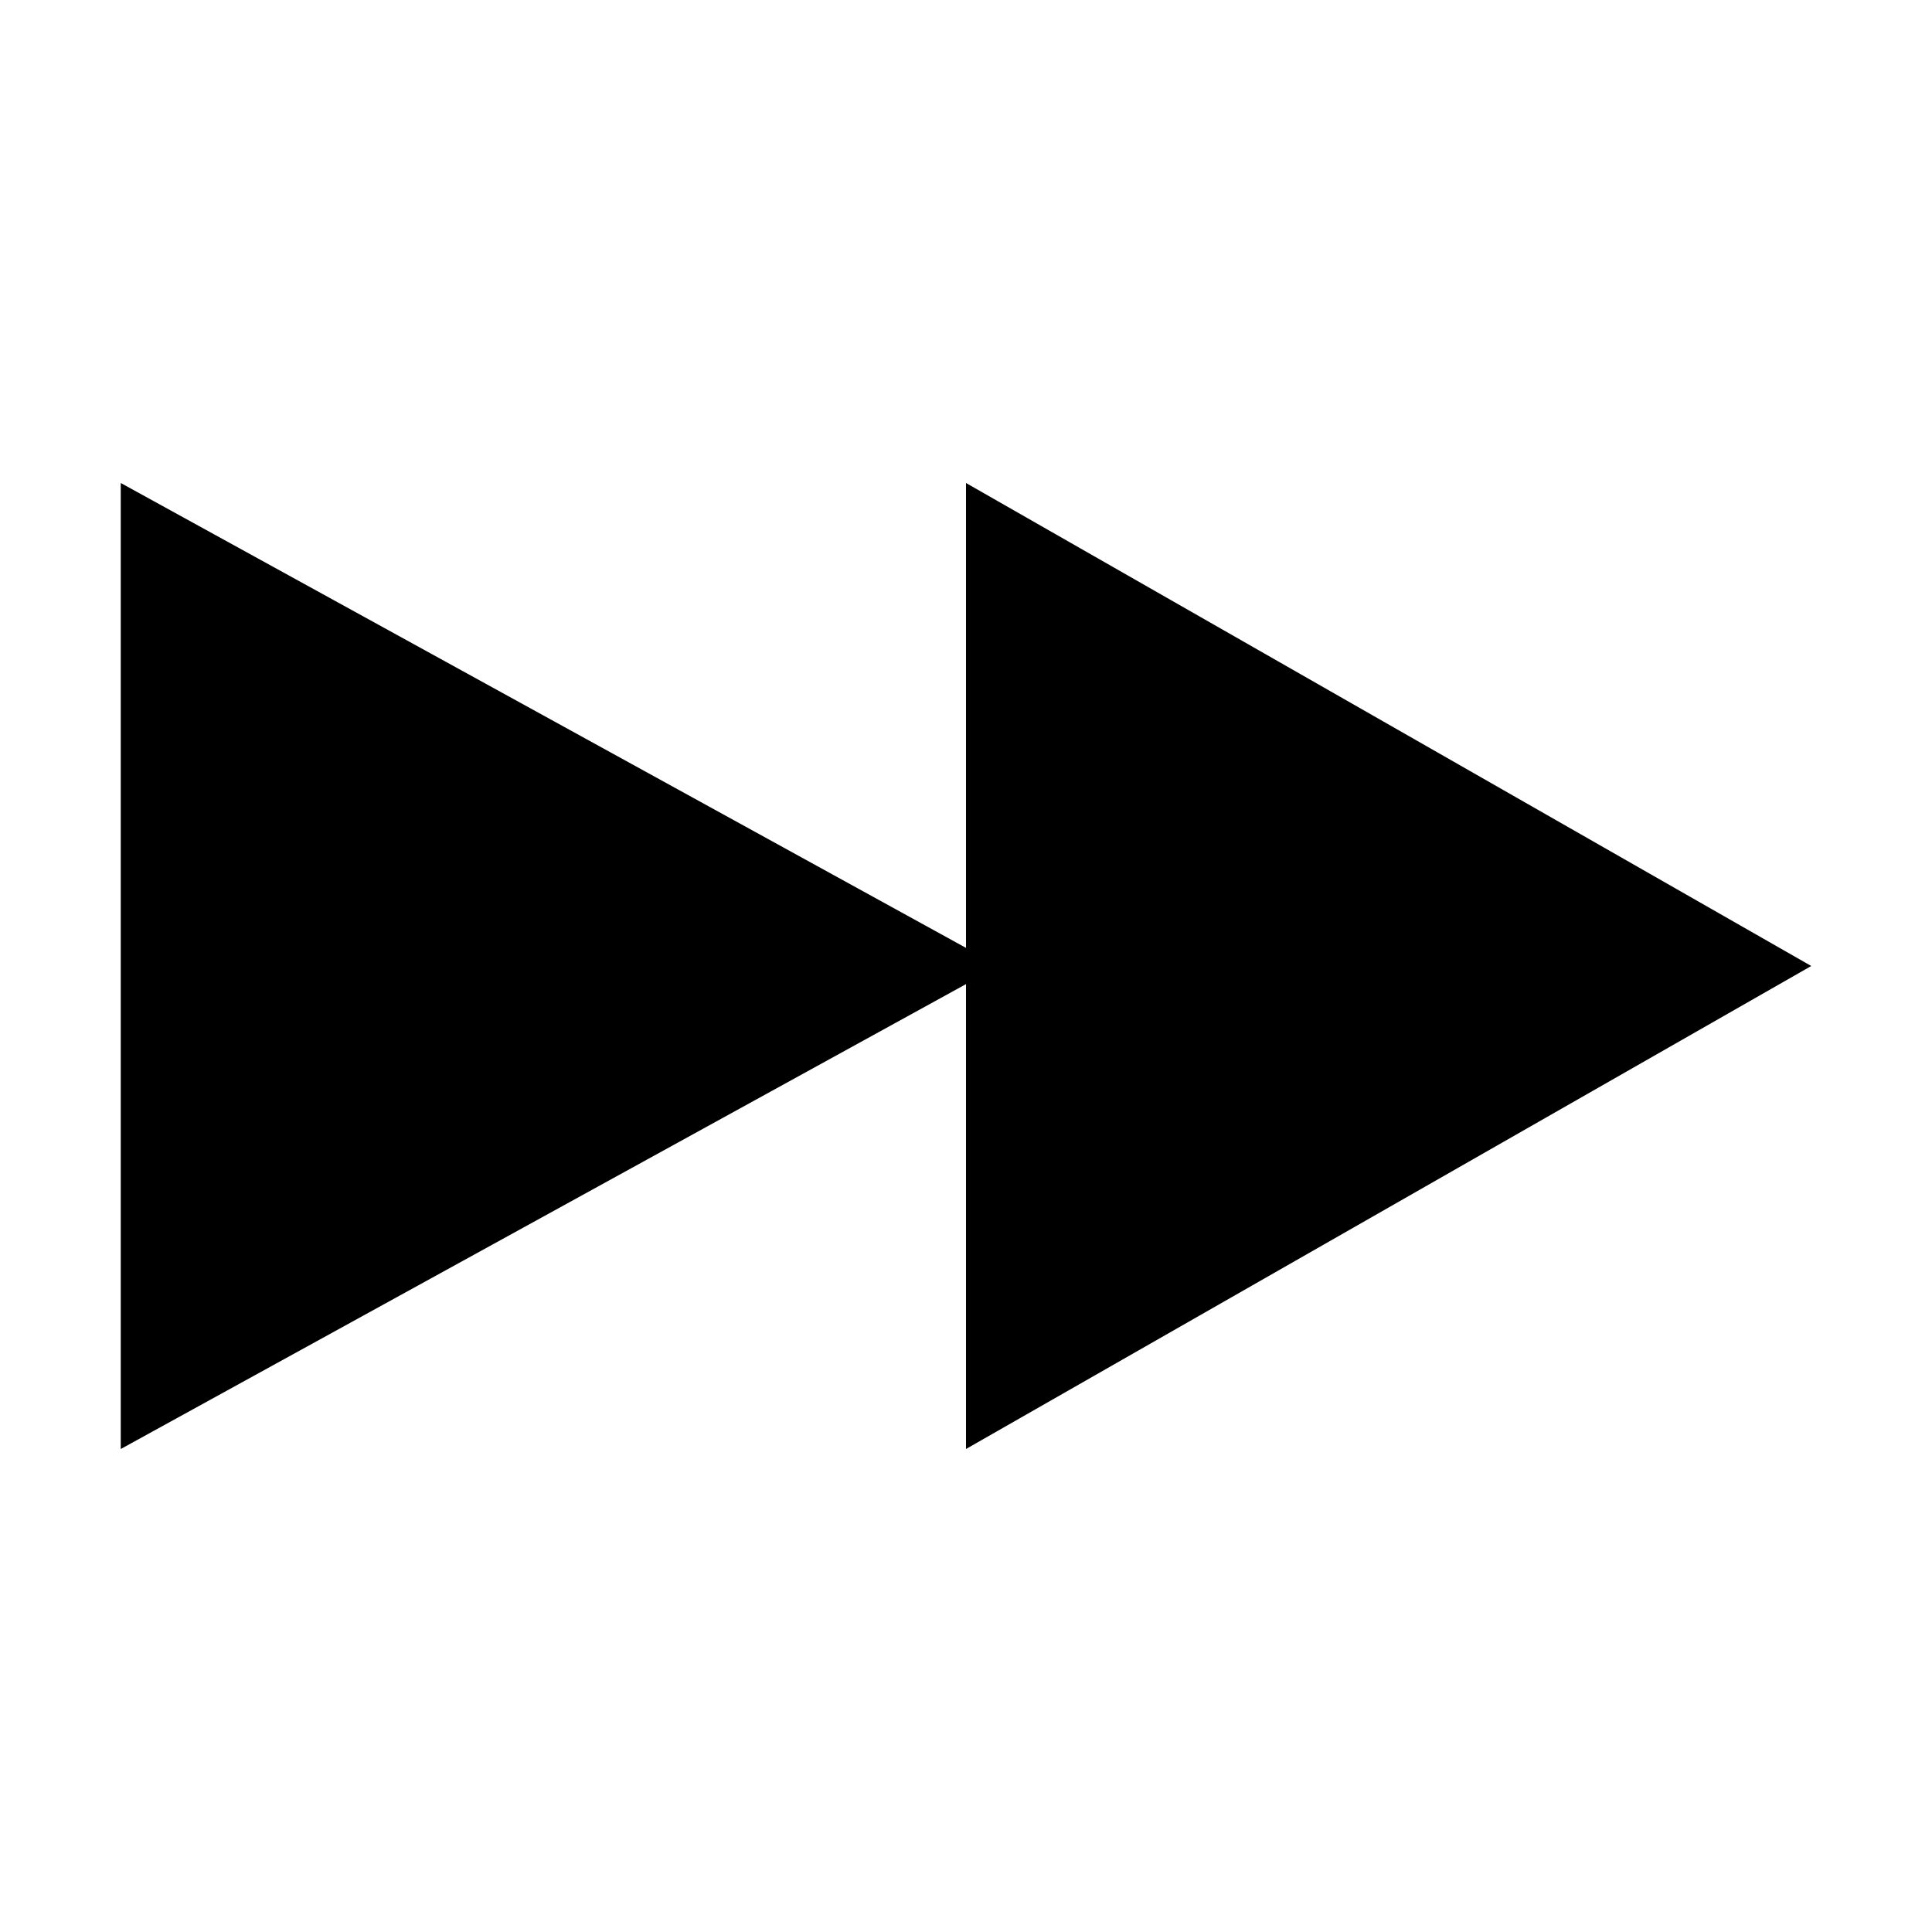
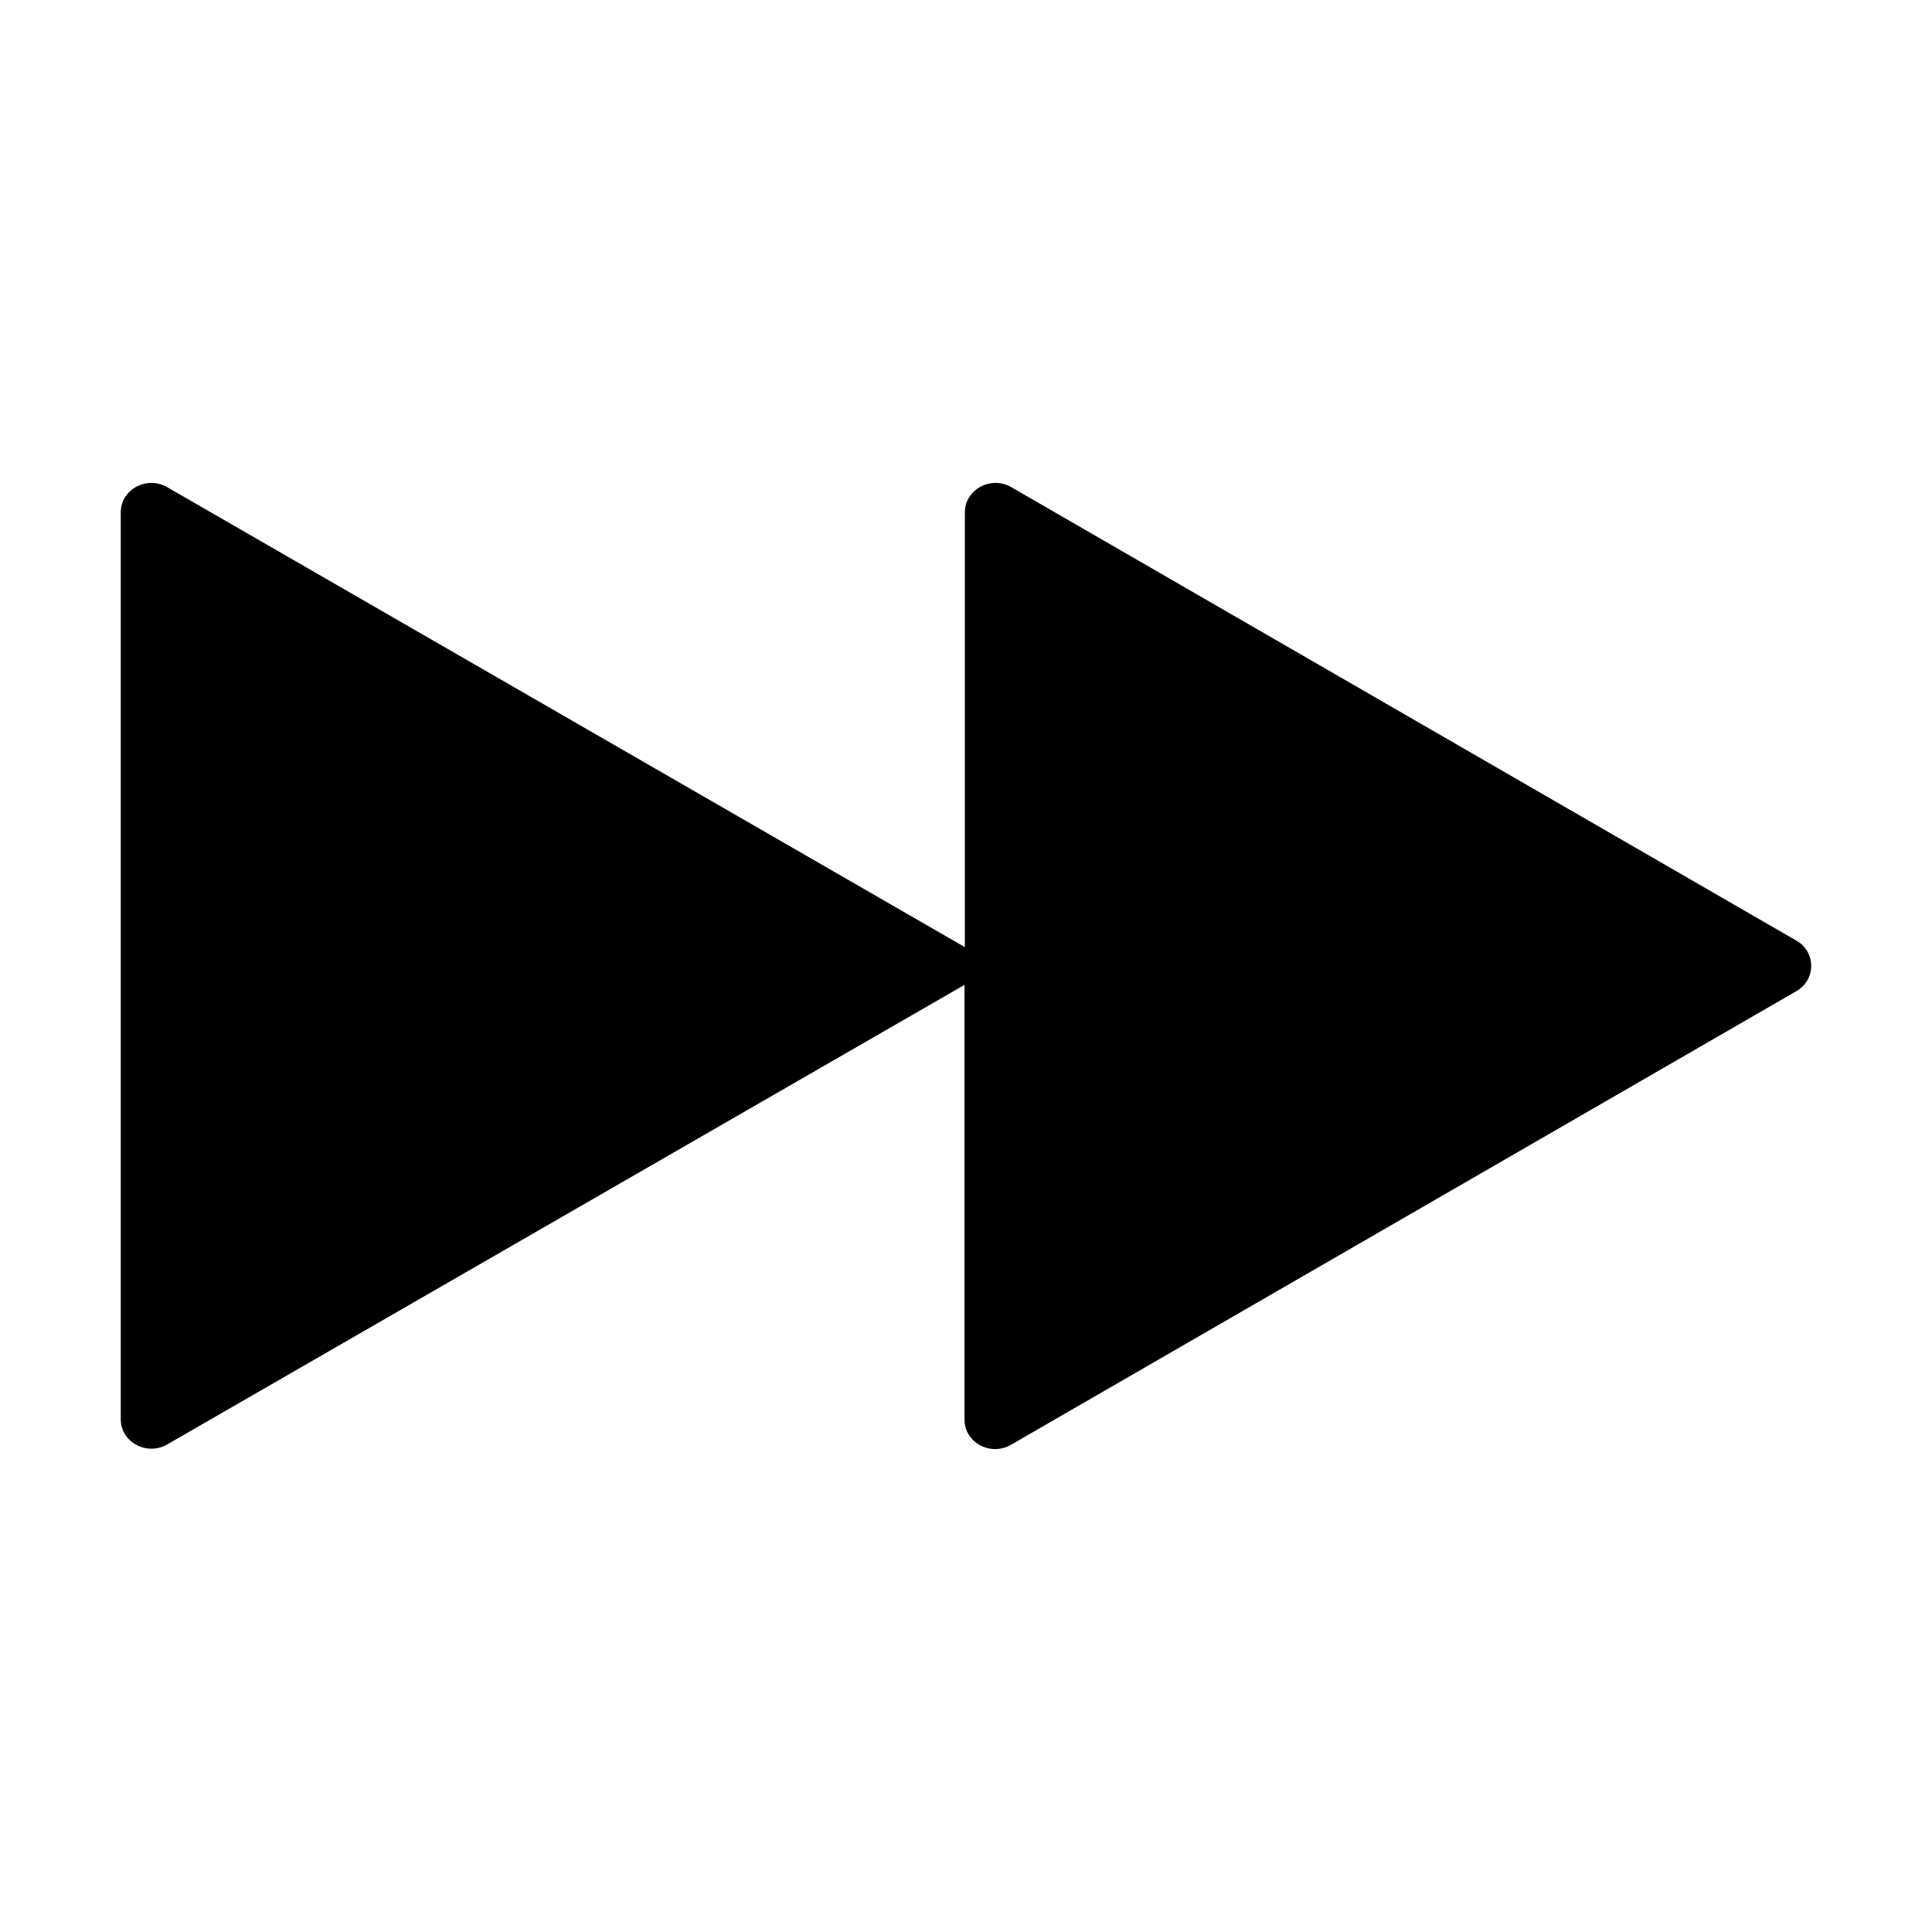
- <svg xmlns="http://www.w3.org/2000/svg" version="1.1" id="Layer_1" x="0px" y="0px" width="512px" height="512px" viewBox="0 0 512 512" style="enable-background:new 0 0 512 512;" xml:space="preserve">
-   <path d="M256,128v123.2L32,128v256l224-123.2V384l224-128L256,128L256,128z" />
+ <svg xmlns="http://www.w3.org/2000/svg" version="1.1" id="Layer_1" x="0px" y="0px" viewBox="0 0 512 512" style="enable-background:new 0 0 512 512;" xml:space="preserve">
+   <path d="M476.1,249.3L268,129.1c-5.4-3.1-12.3,0.6-12.3,6.7V251L44.3,129.1c-5.4-3.1-12.3,0.6-12.3,6.7v240.3  c0,6.1,6.9,9.8,12.3,6.7L255.6,261v115.2c0,6.1,6.9,9.8,12.3,6.7l208.1-120.2C481.3,259.7,481.3,252.3,476.1,249.3z" />
</svg>
